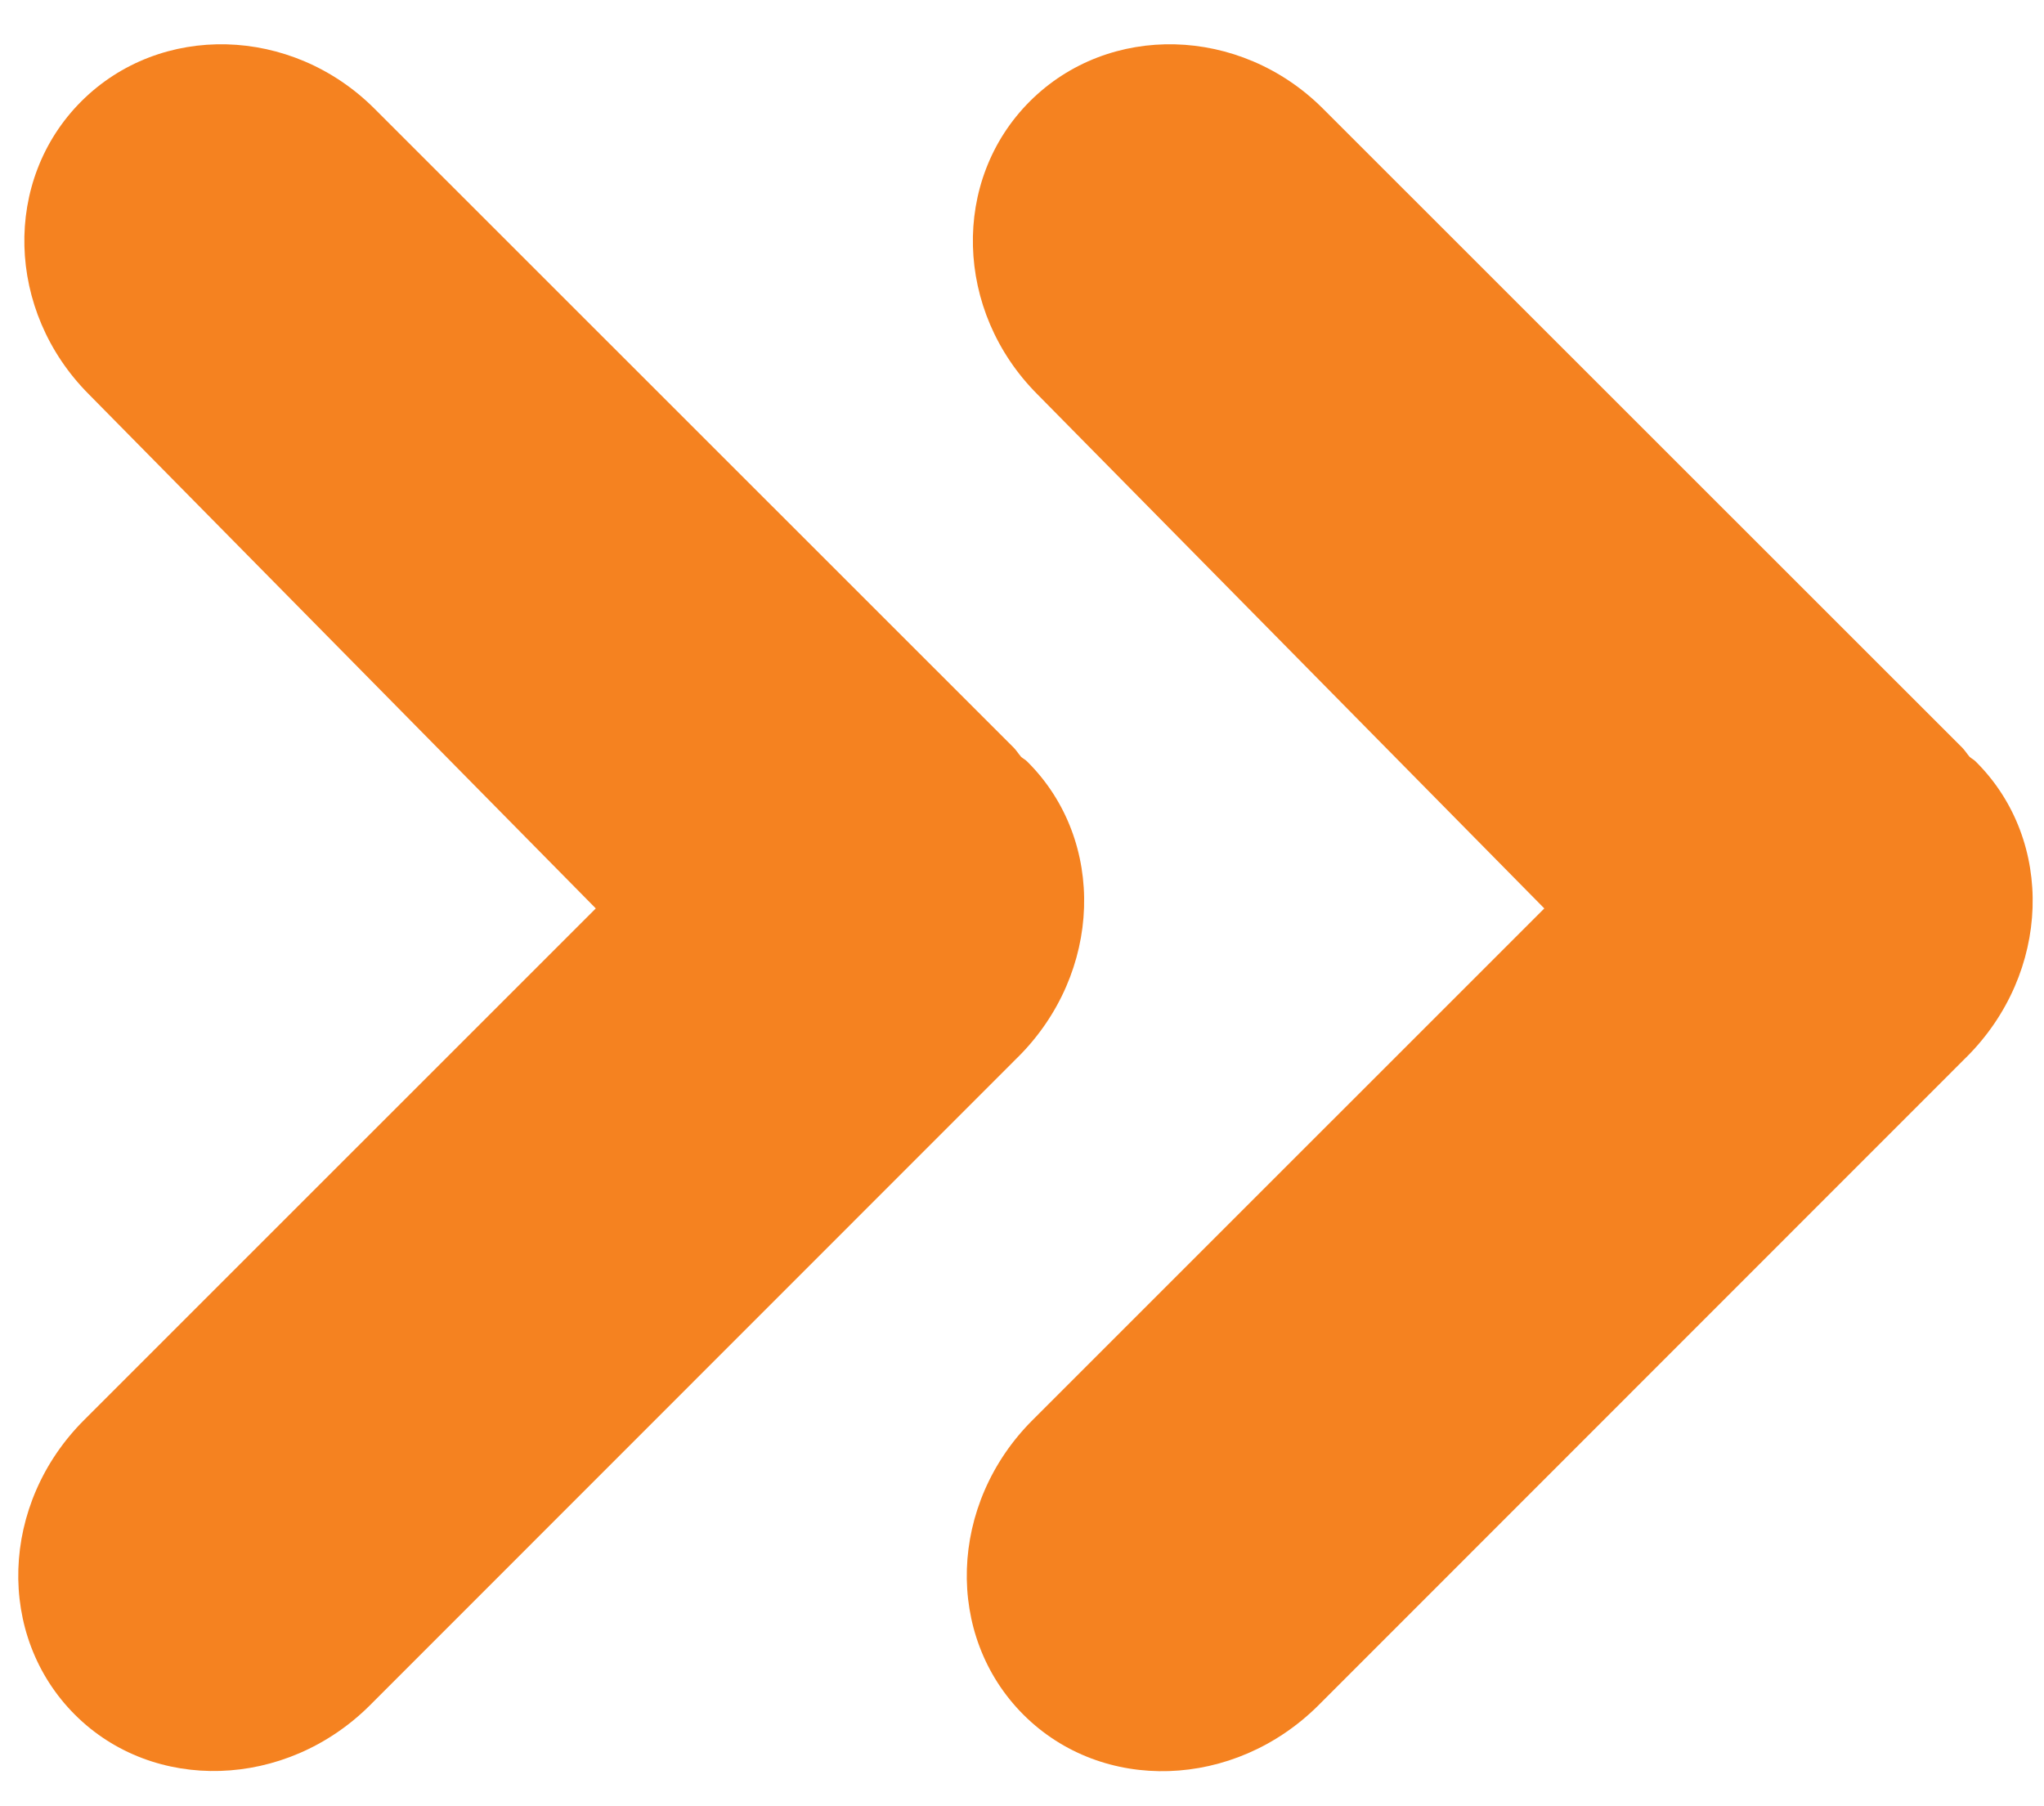
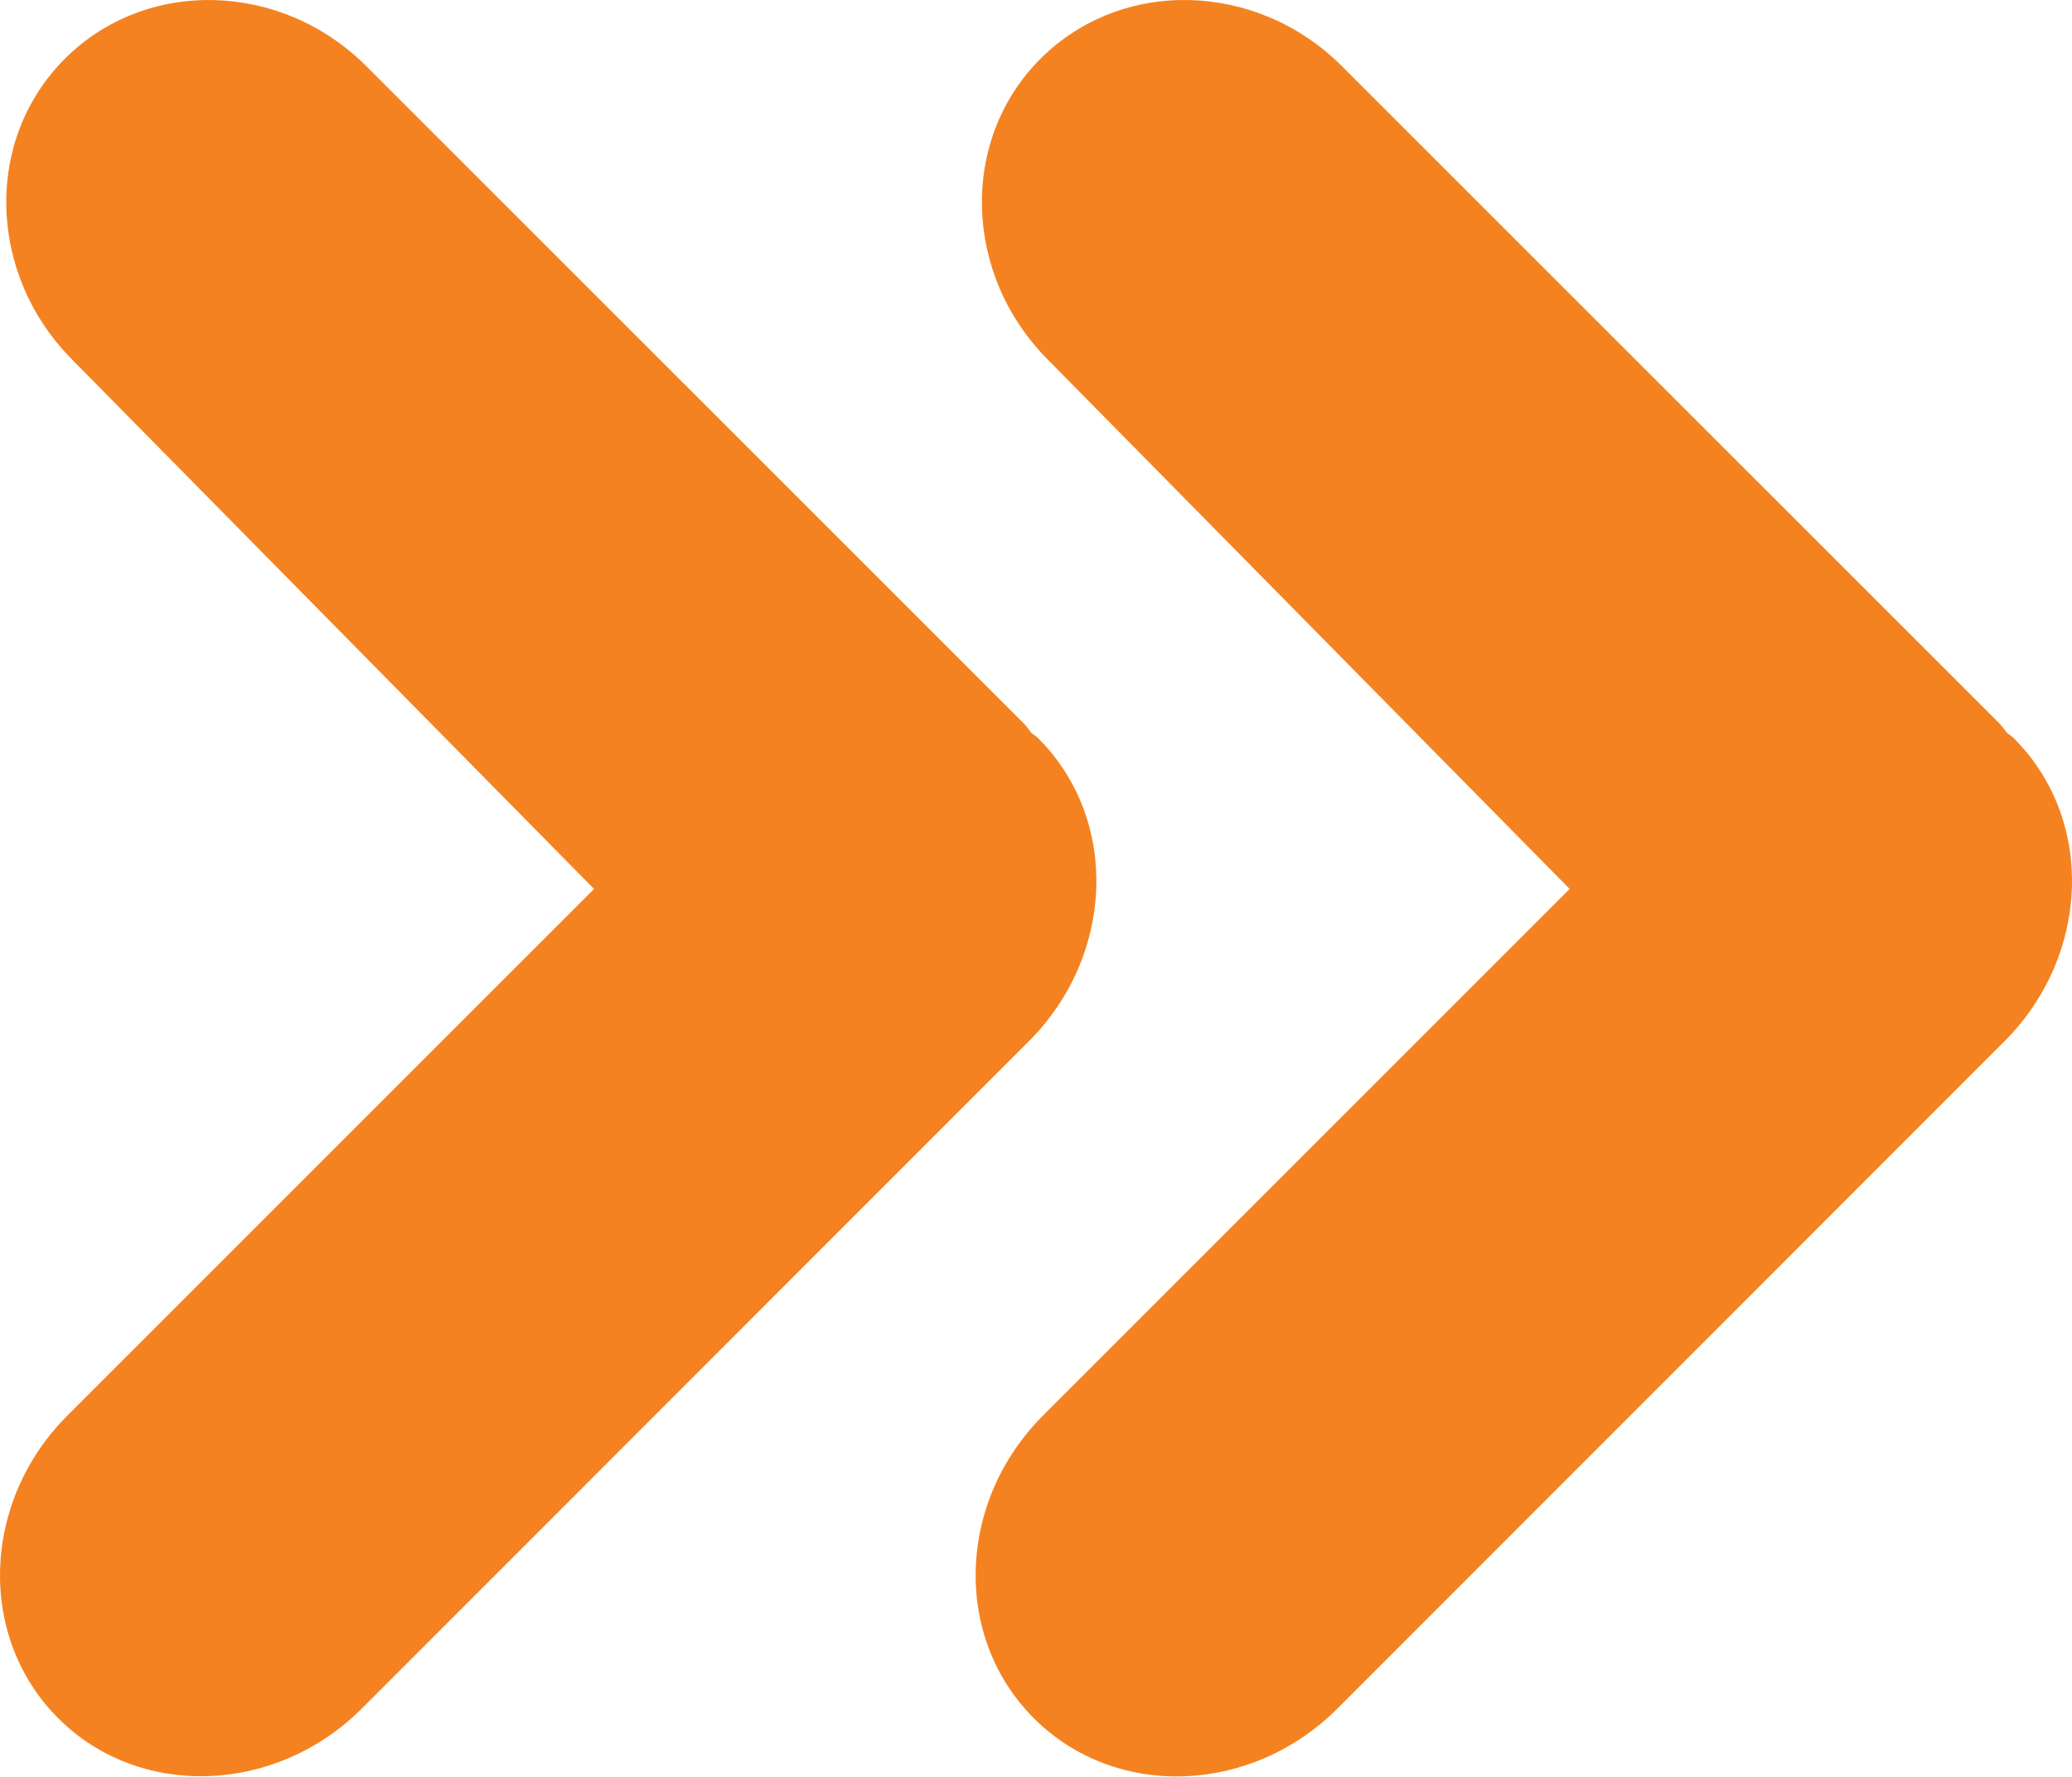
- <svg xmlns="http://www.w3.org/2000/svg" id="Layer_1" version="1.1" viewBox="0 0 559.83 494.51">
+ <svg xmlns="http://www.w3.org/2000/svg" id="Layer_1" width="551.73" height="472.96" viewBox="0 0 551.73 472.96">
  <defs>
-     <style>
-       .st0 {
-         fill: #f58220;
-       }
-     </style>
+     <style>.cls-1{fill:#f58220;}</style>
  </defs>
-   <path class="st0" d="M163.18,248.82L23.12,388.86c-23.12,22.98-24.25,59.15-2.61,80.79,21.52,21.52,57.76,20.42,80.82-2.58l177.42-177.48h.01c23.18-23.06,24.31-59.27,2.73-80.85-.56-.62-1.25-.95-1.81-1.42-.71-.83-1.28-1.75-1.99-2.49L102.55,29.75C79.85,7.07,43.94,6.15,22.3,27.73.67,49.33,1.62,85.22,24.32,107.98l138.86,140.84Z" />
-   <path class="st0" d="M422.97,248.82l-140.06,140.04c-23.12,22.98-24.25,59.15-2.61,80.79s57.76,20.42,80.82-2.58l177.42-177.48h.01c23.18-23.06,24.31-59.27,2.73-80.85-.56-.62-1.25-.95-1.81-1.42-.71-.83-1.28-1.75-1.99-2.49L362.34,29.75c-22.7-22.68-58.61-23.6-80.25-2.02-21.63,21.6-20.68,57.49,2.02,80.25l138.86,140.84h0Z" />
+   <path class="cls-1" d="M158.18,236.7L18.12,376.74c-23.12,22.98-24.25,59.15-2.61,80.79,21.52,21.52,57.76,20.42,80.82-2.58l177.42-177.48h.01c23.18-23.06,24.31-59.27,2.73-80.85-.56-.62-1.25-.95-1.81-1.42-.71-.83-1.28-1.75-1.99-2.49L97.55,17.63C74.85-5.05,38.94-5.97,17.3,15.61c-21.63,21.6-20.68,57.49,2.02,80.25l138.86,140.84Z" />
+   <path class="cls-1" d="M417.97,236.7l-140.06,140.04c-23.12,22.98-24.25,59.15-2.61,80.79s57.76,20.42,80.82-2.58l177.42-177.48h.01c23.18-23.06,24.31-59.27,2.73-80.85-.56-.62-1.25-.95-1.81-1.42-.71-.83-1.28-1.75-1.99-2.49L357.34,17.63c-22.7-22.68-58.61-23.6-80.25-2.02-21.63,21.6-20.68,57.49,2.02,80.25l138.86,140.84h0Z" />
</svg>
